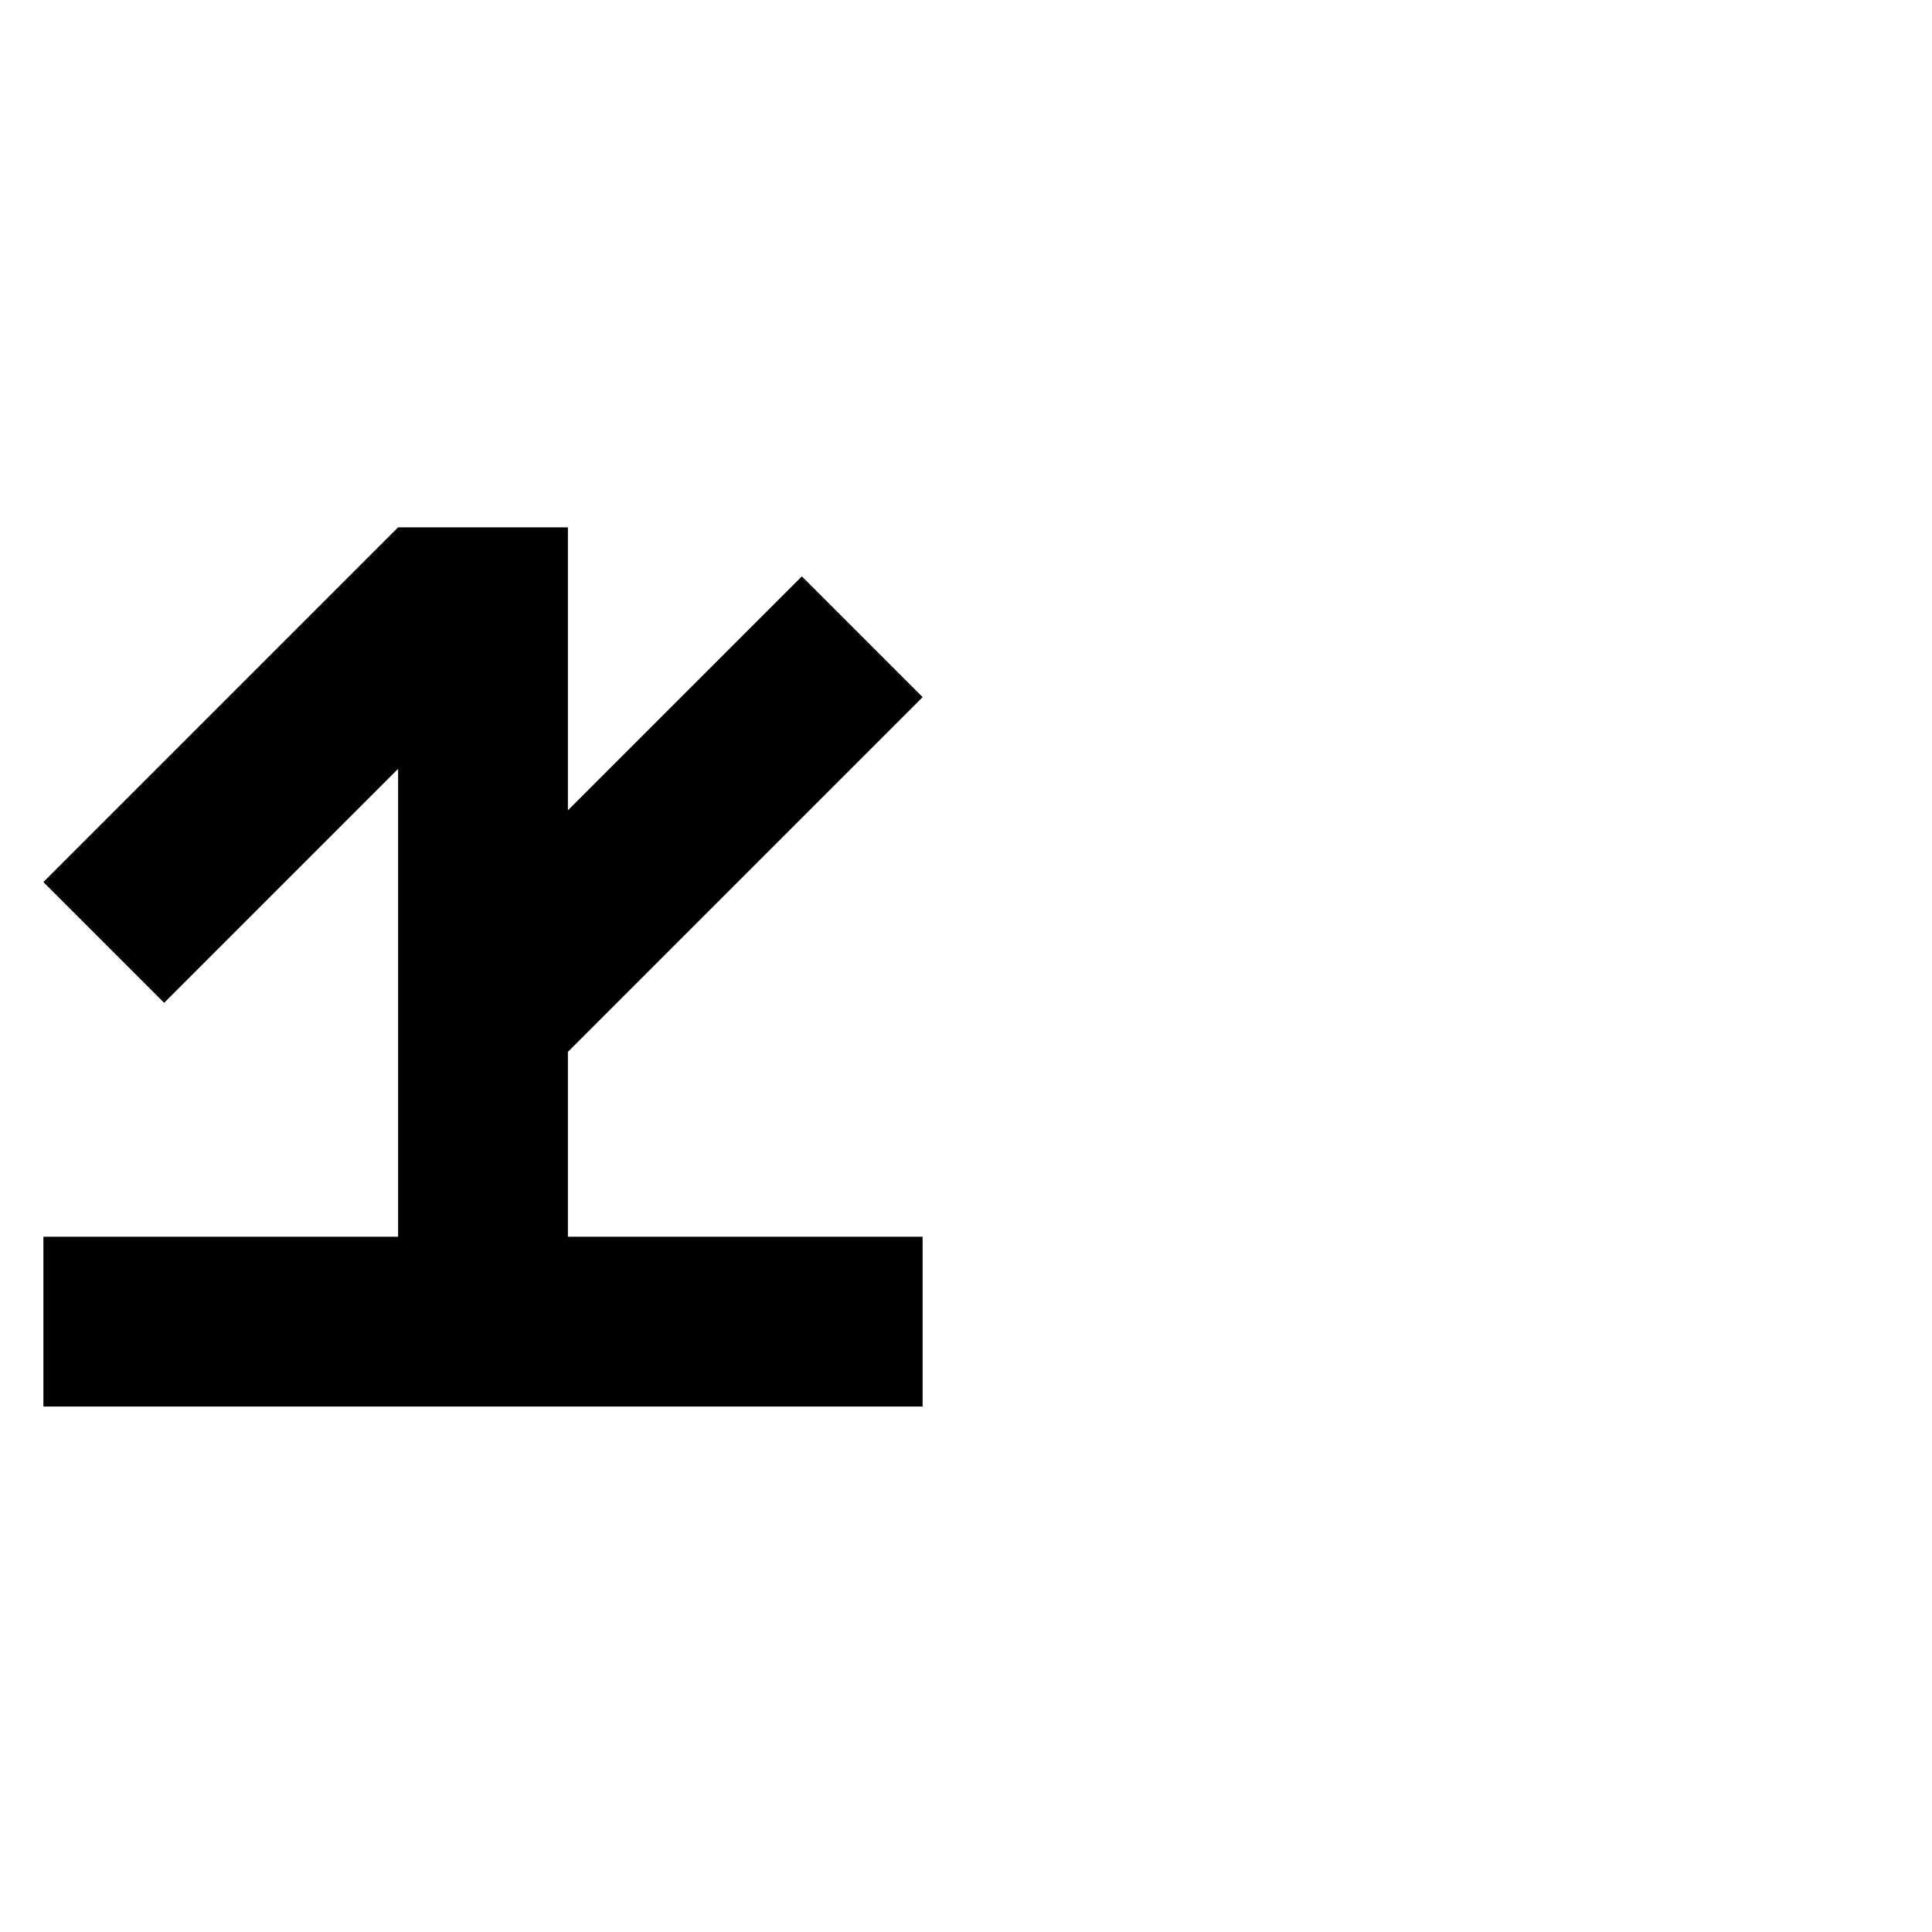
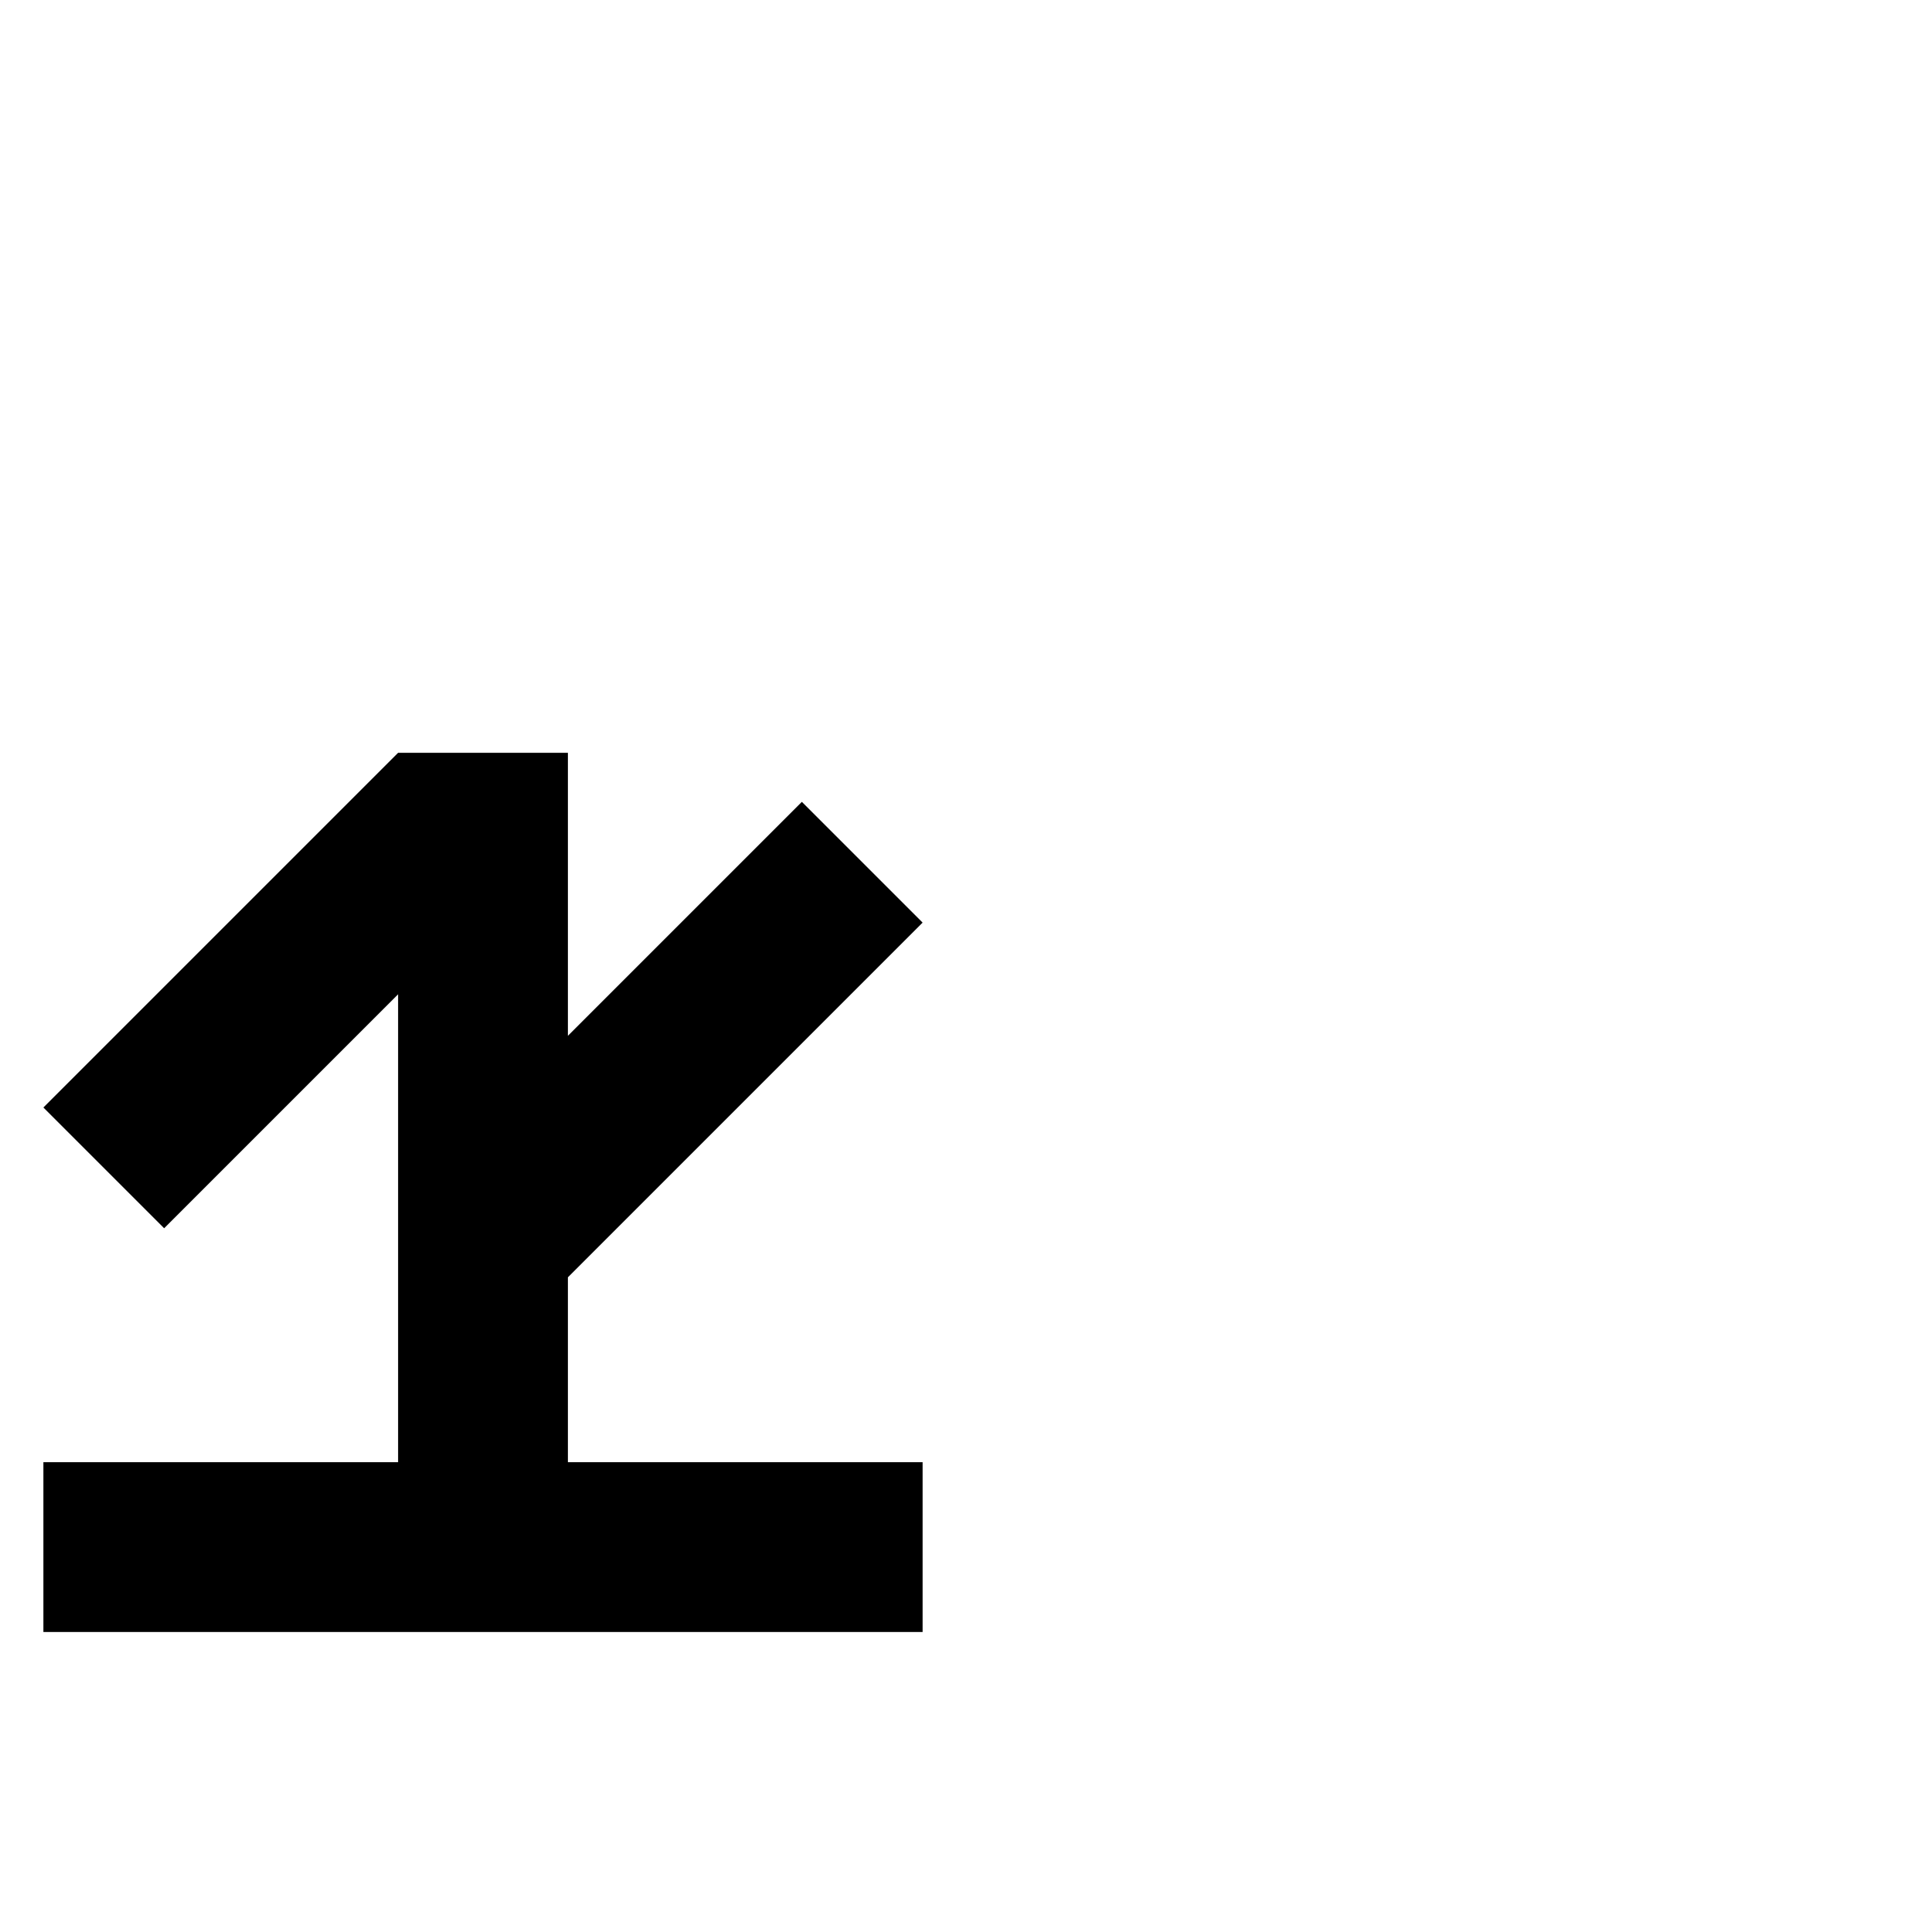
<svg xmlns="http://www.w3.org/2000/svg" width="2048" height="2048">
-   <path id="rect1" fill="#000000" stroke="none" d="M 422 559 L 46 935 L 174 1063 L 422 815 L 422 1311 L 46 1311 L 46 1491 L 978 1491 L 978 1311 L 602 1311 L 602 1115 L 978 739 L 850 611 L 602 859 L 602 559 Z" />
+   <path id="rect1" fill="#000000" stroke="none" d="M 422 798 L 46 1174 L 174 1302 L 422 1054 L 422 1550 L 46 1550 L 46 1730 L 978 1730 L 978 1550 L 602 1550 L 602 1354 L 978 978 L 850 850 L 602 1098 L 602 798 Z" />
</svg>
